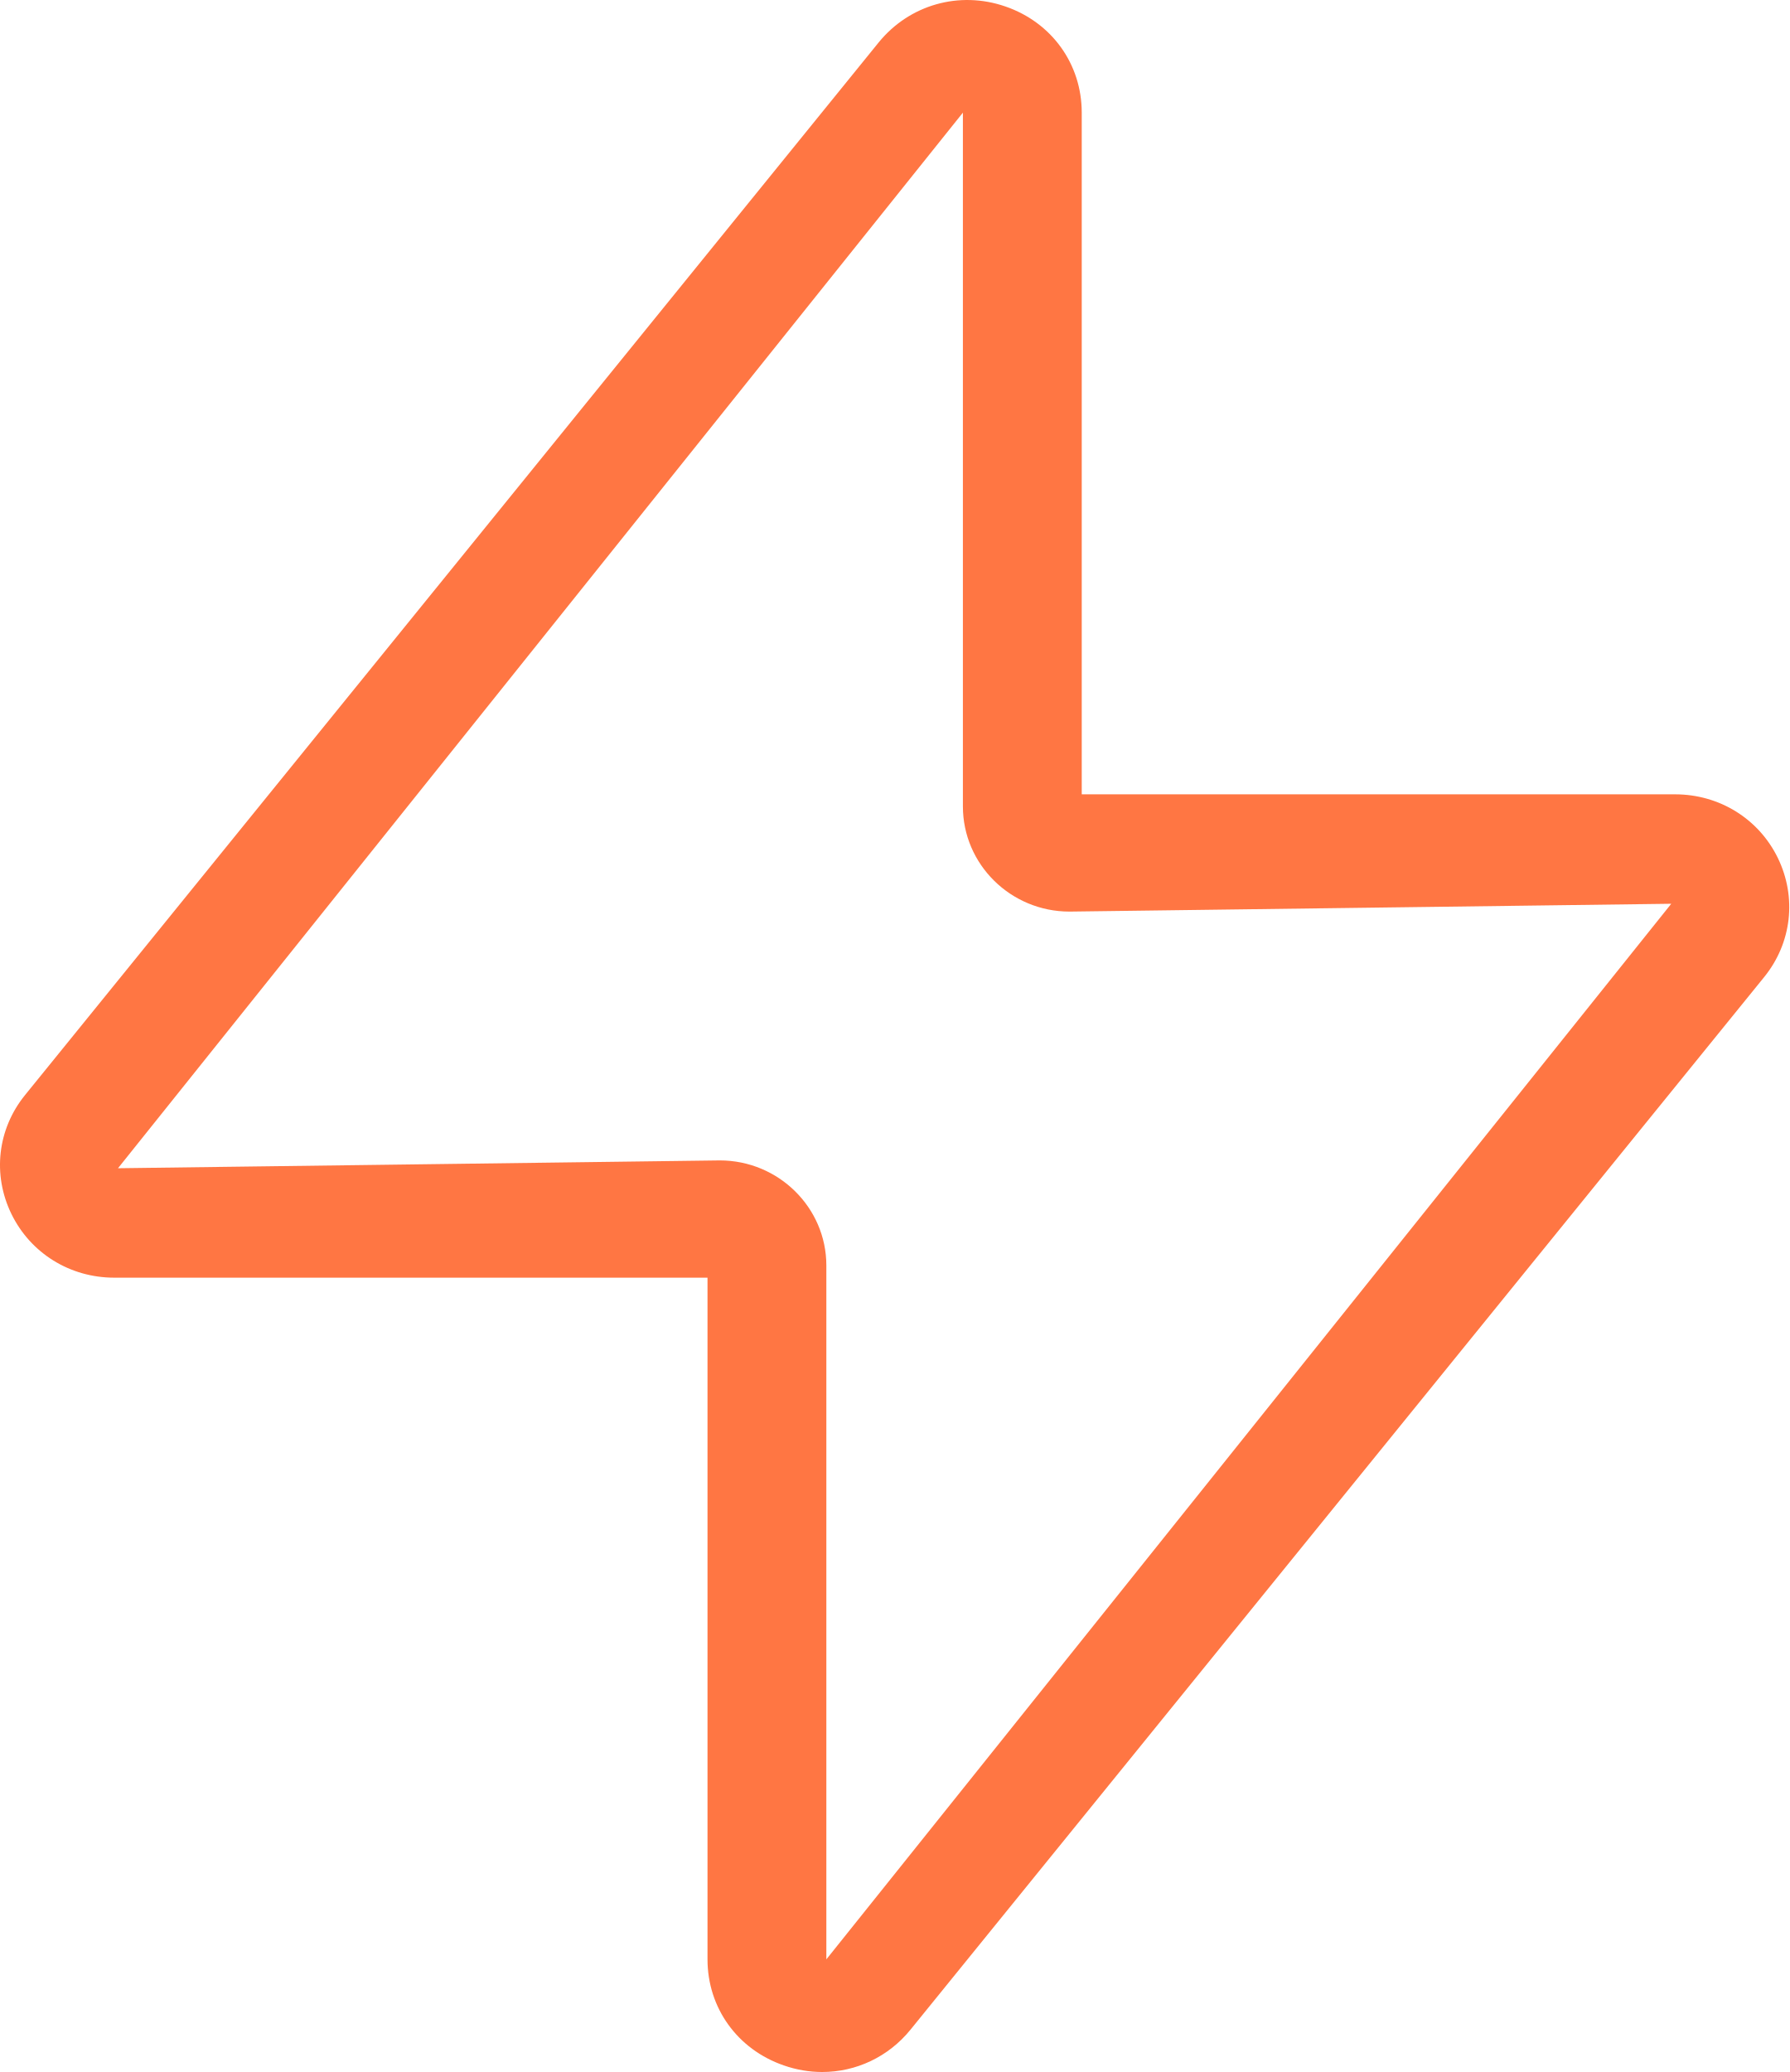
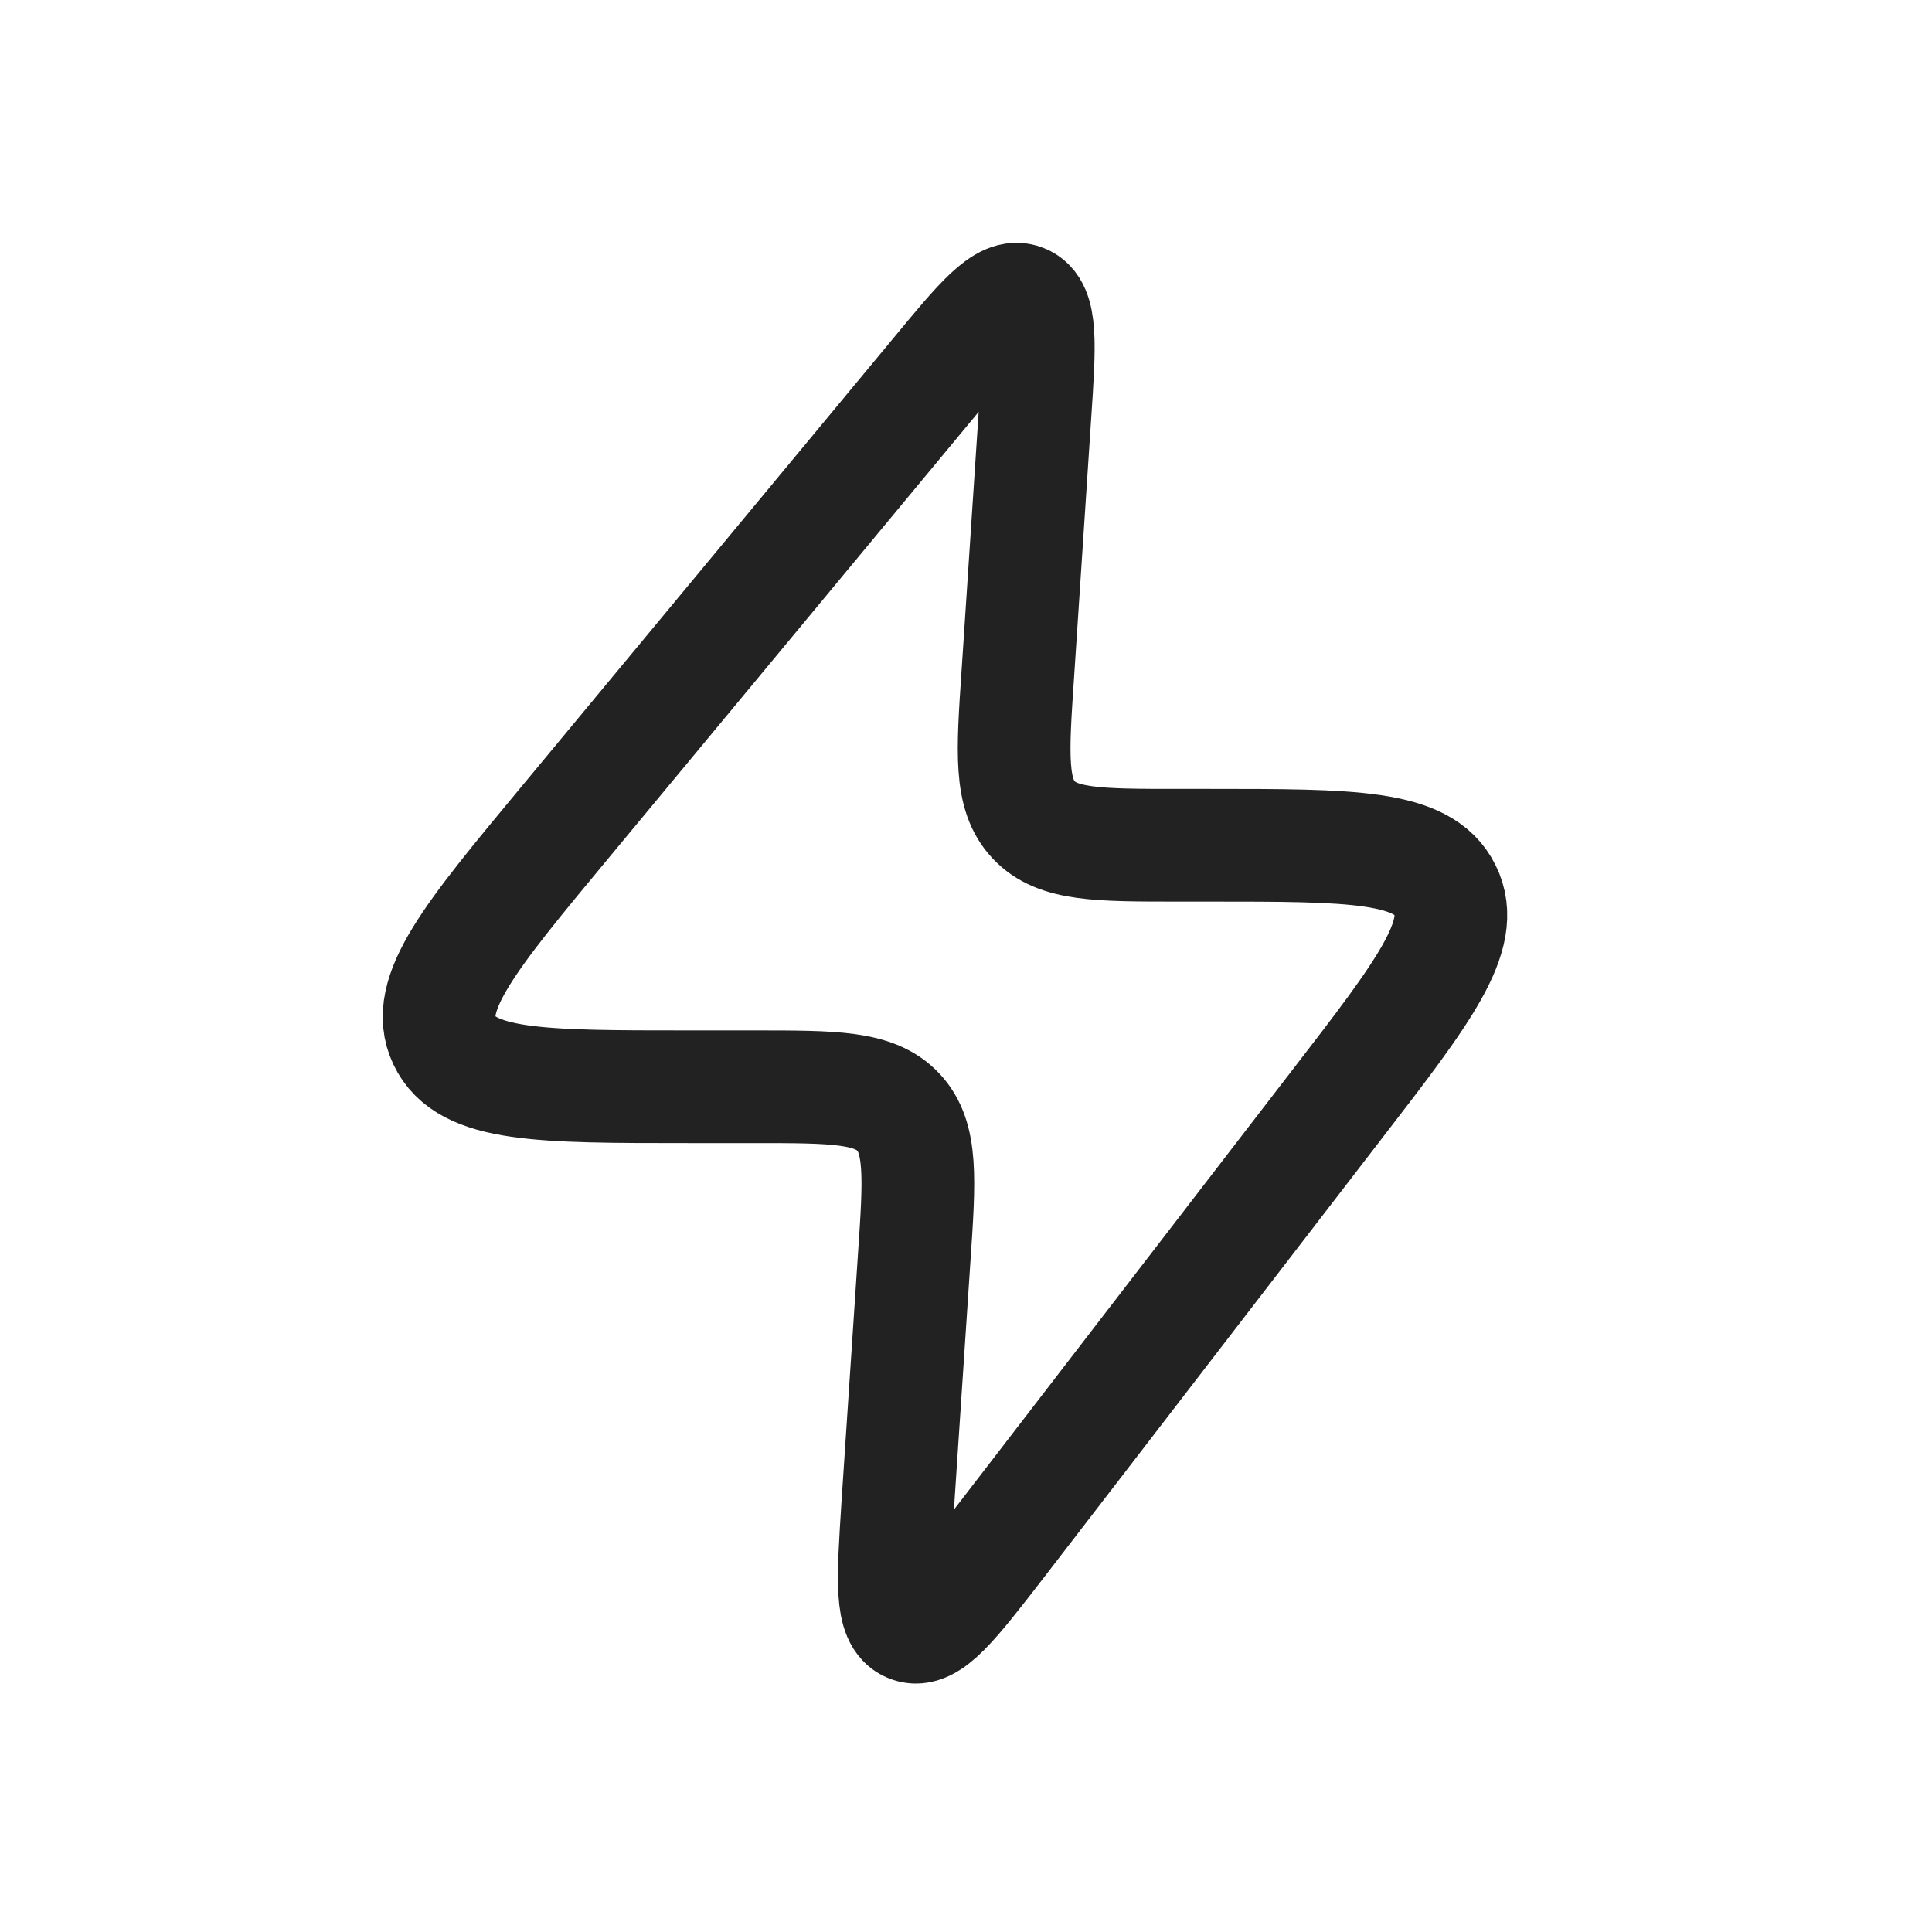
- <svg xmlns="http://www.w3.org/2000/svg" width="19" height="22" viewBox="0 0 19 22" fill="none">
-   <path fill-rule="evenodd" clip-rule="evenodd" d="M8.775 20.804V13.437C8.775 12.822 8.267 12.321 7.643 12.321L1.253 12.404L10.225 1.196V8.562C10.225 9.178 10.733 9.679 11.357 9.679L17.747 9.596L8.775 20.804ZM18.879 9.11C18.676 8.693 18.257 8.434 17.788 8.434H11.487V1.196C11.487 0.681 11.17 0.239 10.677 0.069C10.186 -0.101 9.657 0.05 9.331 0.45L0.266 11.627C-0.027 11.988 -0.082 12.472 0.121 12.889C0.324 13.306 0.743 13.566 1.212 13.566H7.513V20.804C7.513 21.318 7.83 21.76 8.323 21.93C8.457 21.977 8.595 22 8.731 22C9.089 22 9.433 21.841 9.669 21.55L18.734 10.374C19.027 10.012 19.082 9.528 18.879 9.11Z" fill="#FF7643" />
+ <svg xmlns="http://www.w3.org/2000/svg" width="6" height="6" viewBox="0 0 6 6" fill="none">
+   <path d="M2.341 3.375H2.138C1.678 3.375 1.448 3.375 1.38 3.231C1.312 3.088 1.459 2.91 1.753 2.556L2.905 1.167C3.047 0.995 3.118 0.909 3.177 0.933C3.236 0.956 3.229 1.068 3.214 1.29L3.161 2.092C3.144 2.342 3.136 2.467 3.21 2.546C3.284 2.625 3.409 2.625 3.659 2.625H3.756C4.198 2.625 4.42 2.625 4.488 2.765C4.557 2.904 4.422 3.08 4.152 3.43L4.152 3.43L3.102 4.794C2.958 4.98 2.886 5.073 2.826 5.05C2.765 5.027 2.773 4.91 2.788 4.675L2.839 3.908C2.856 3.658 2.864 3.533 2.79 3.454C2.716 3.375 2.591 3.375 2.341 3.375Z" stroke="#222222" stroke-width="0.35" />
</svg>
